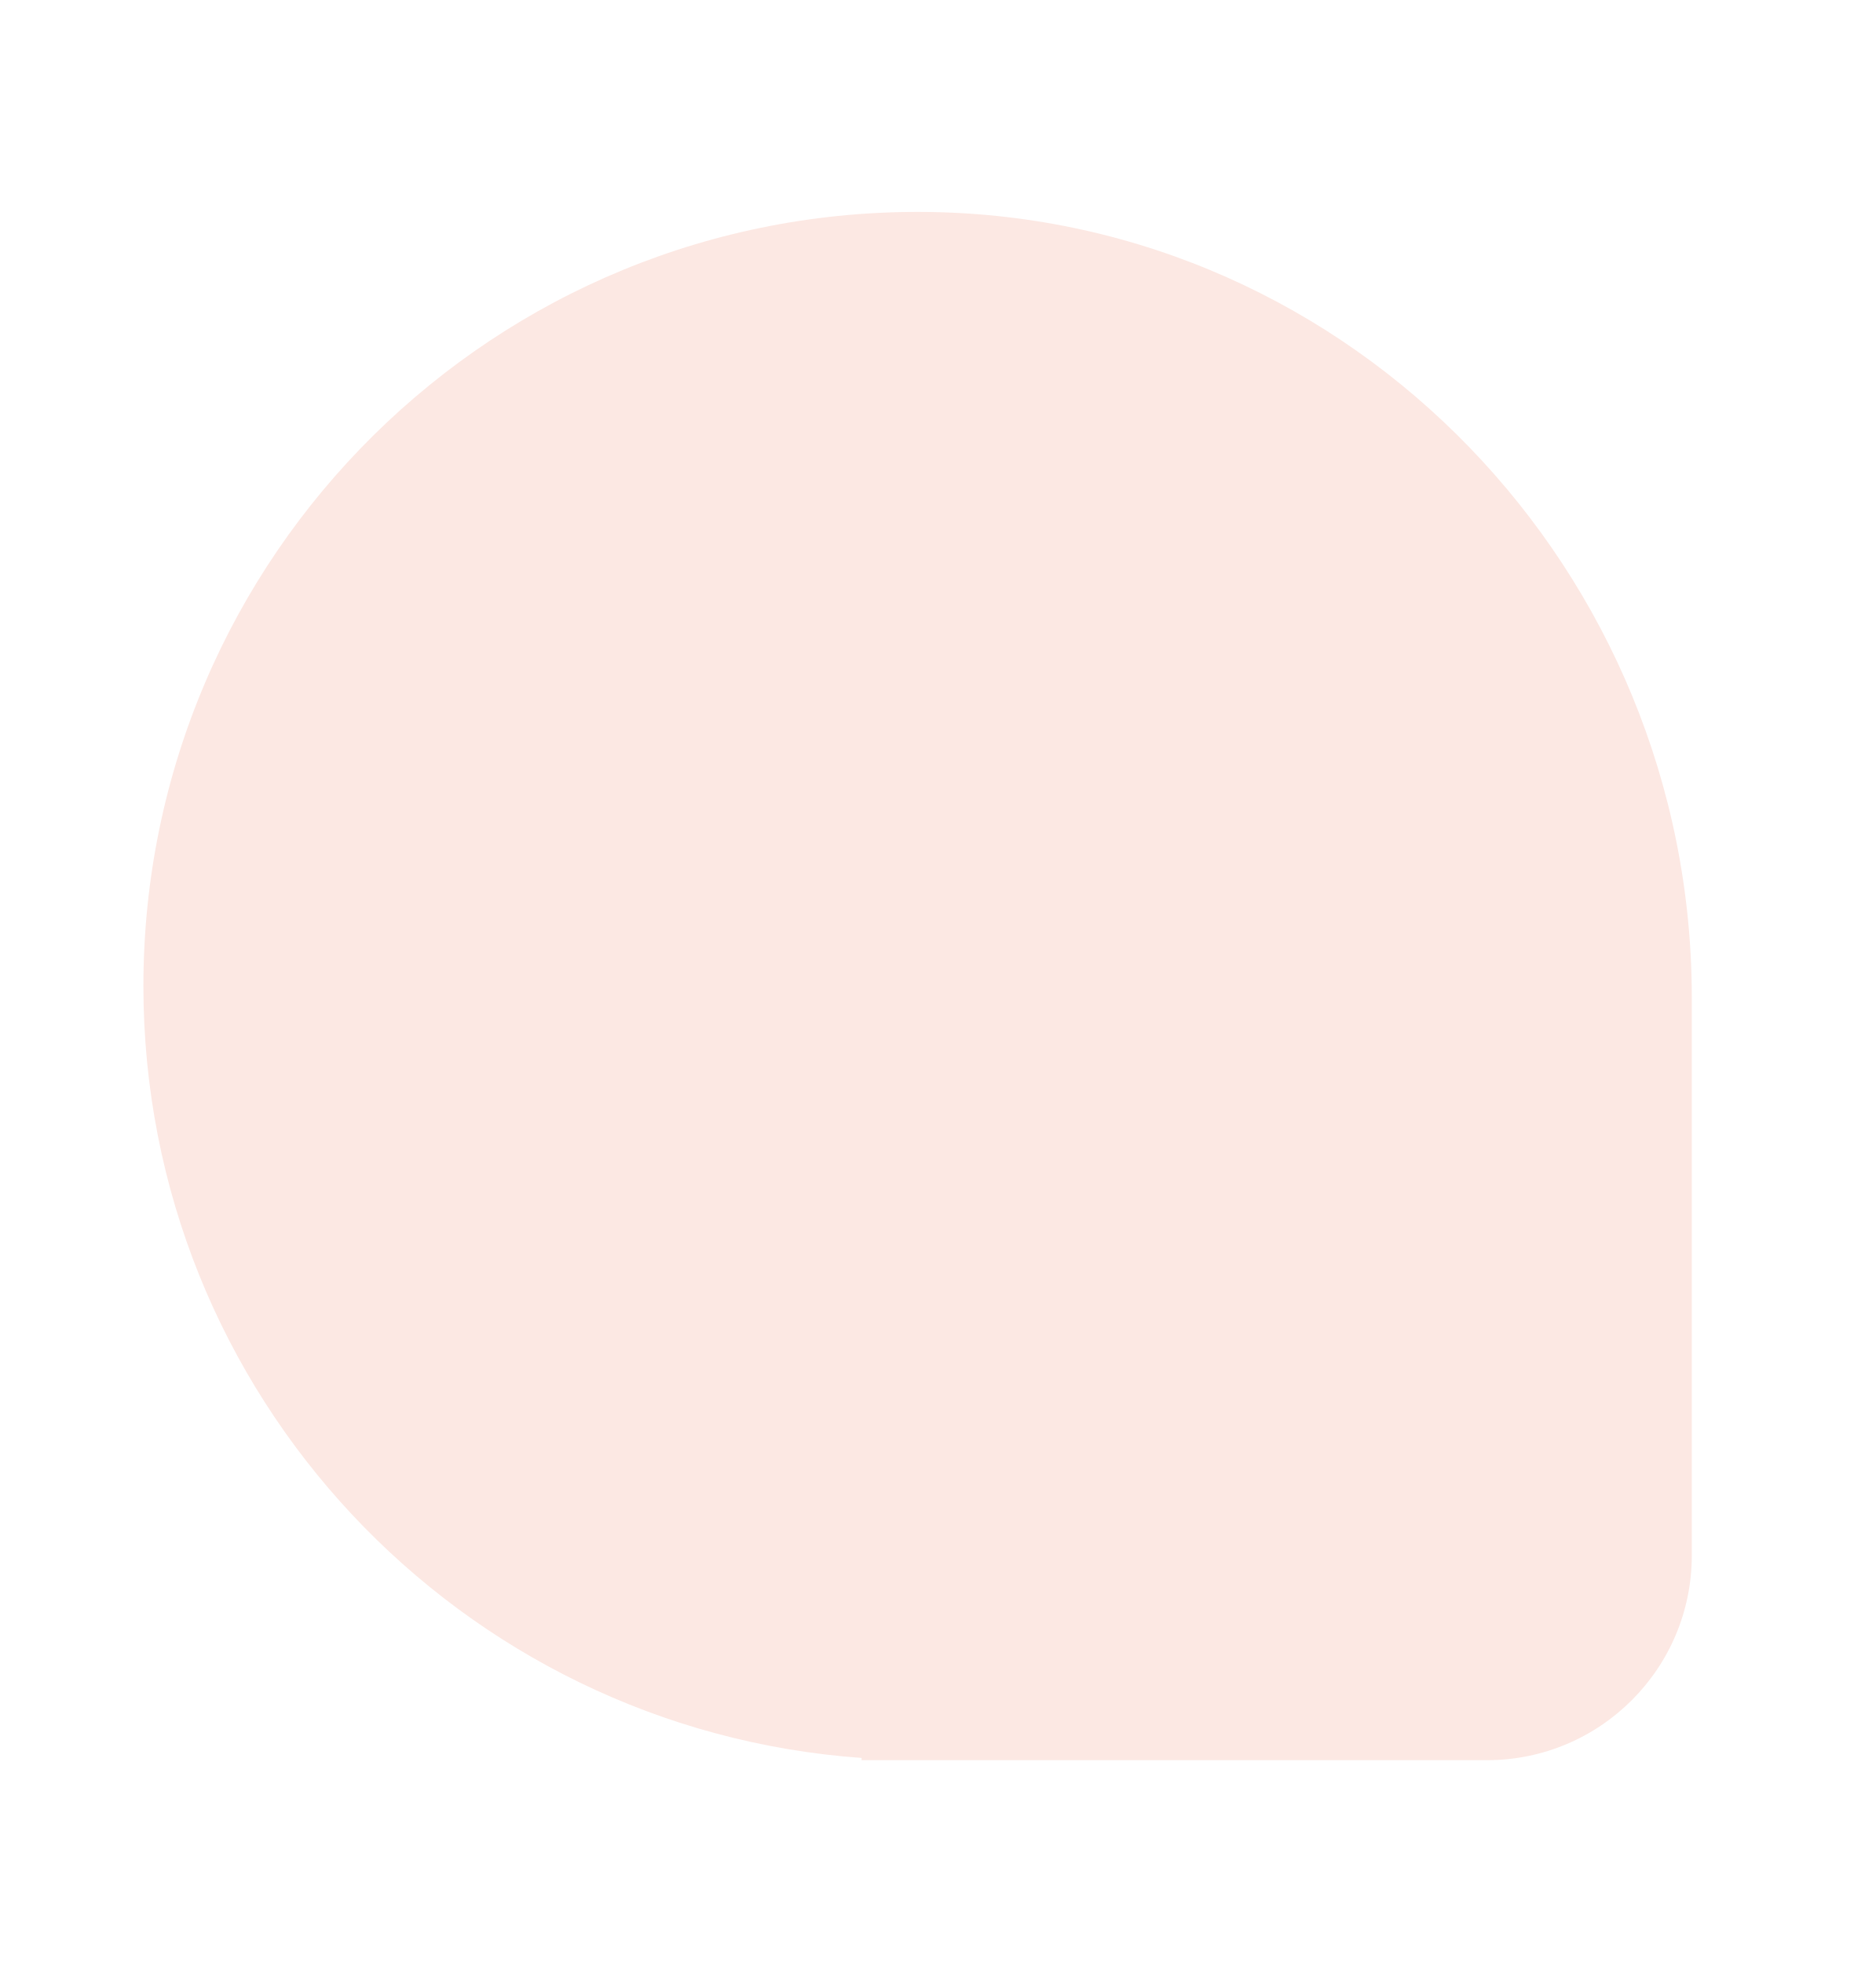
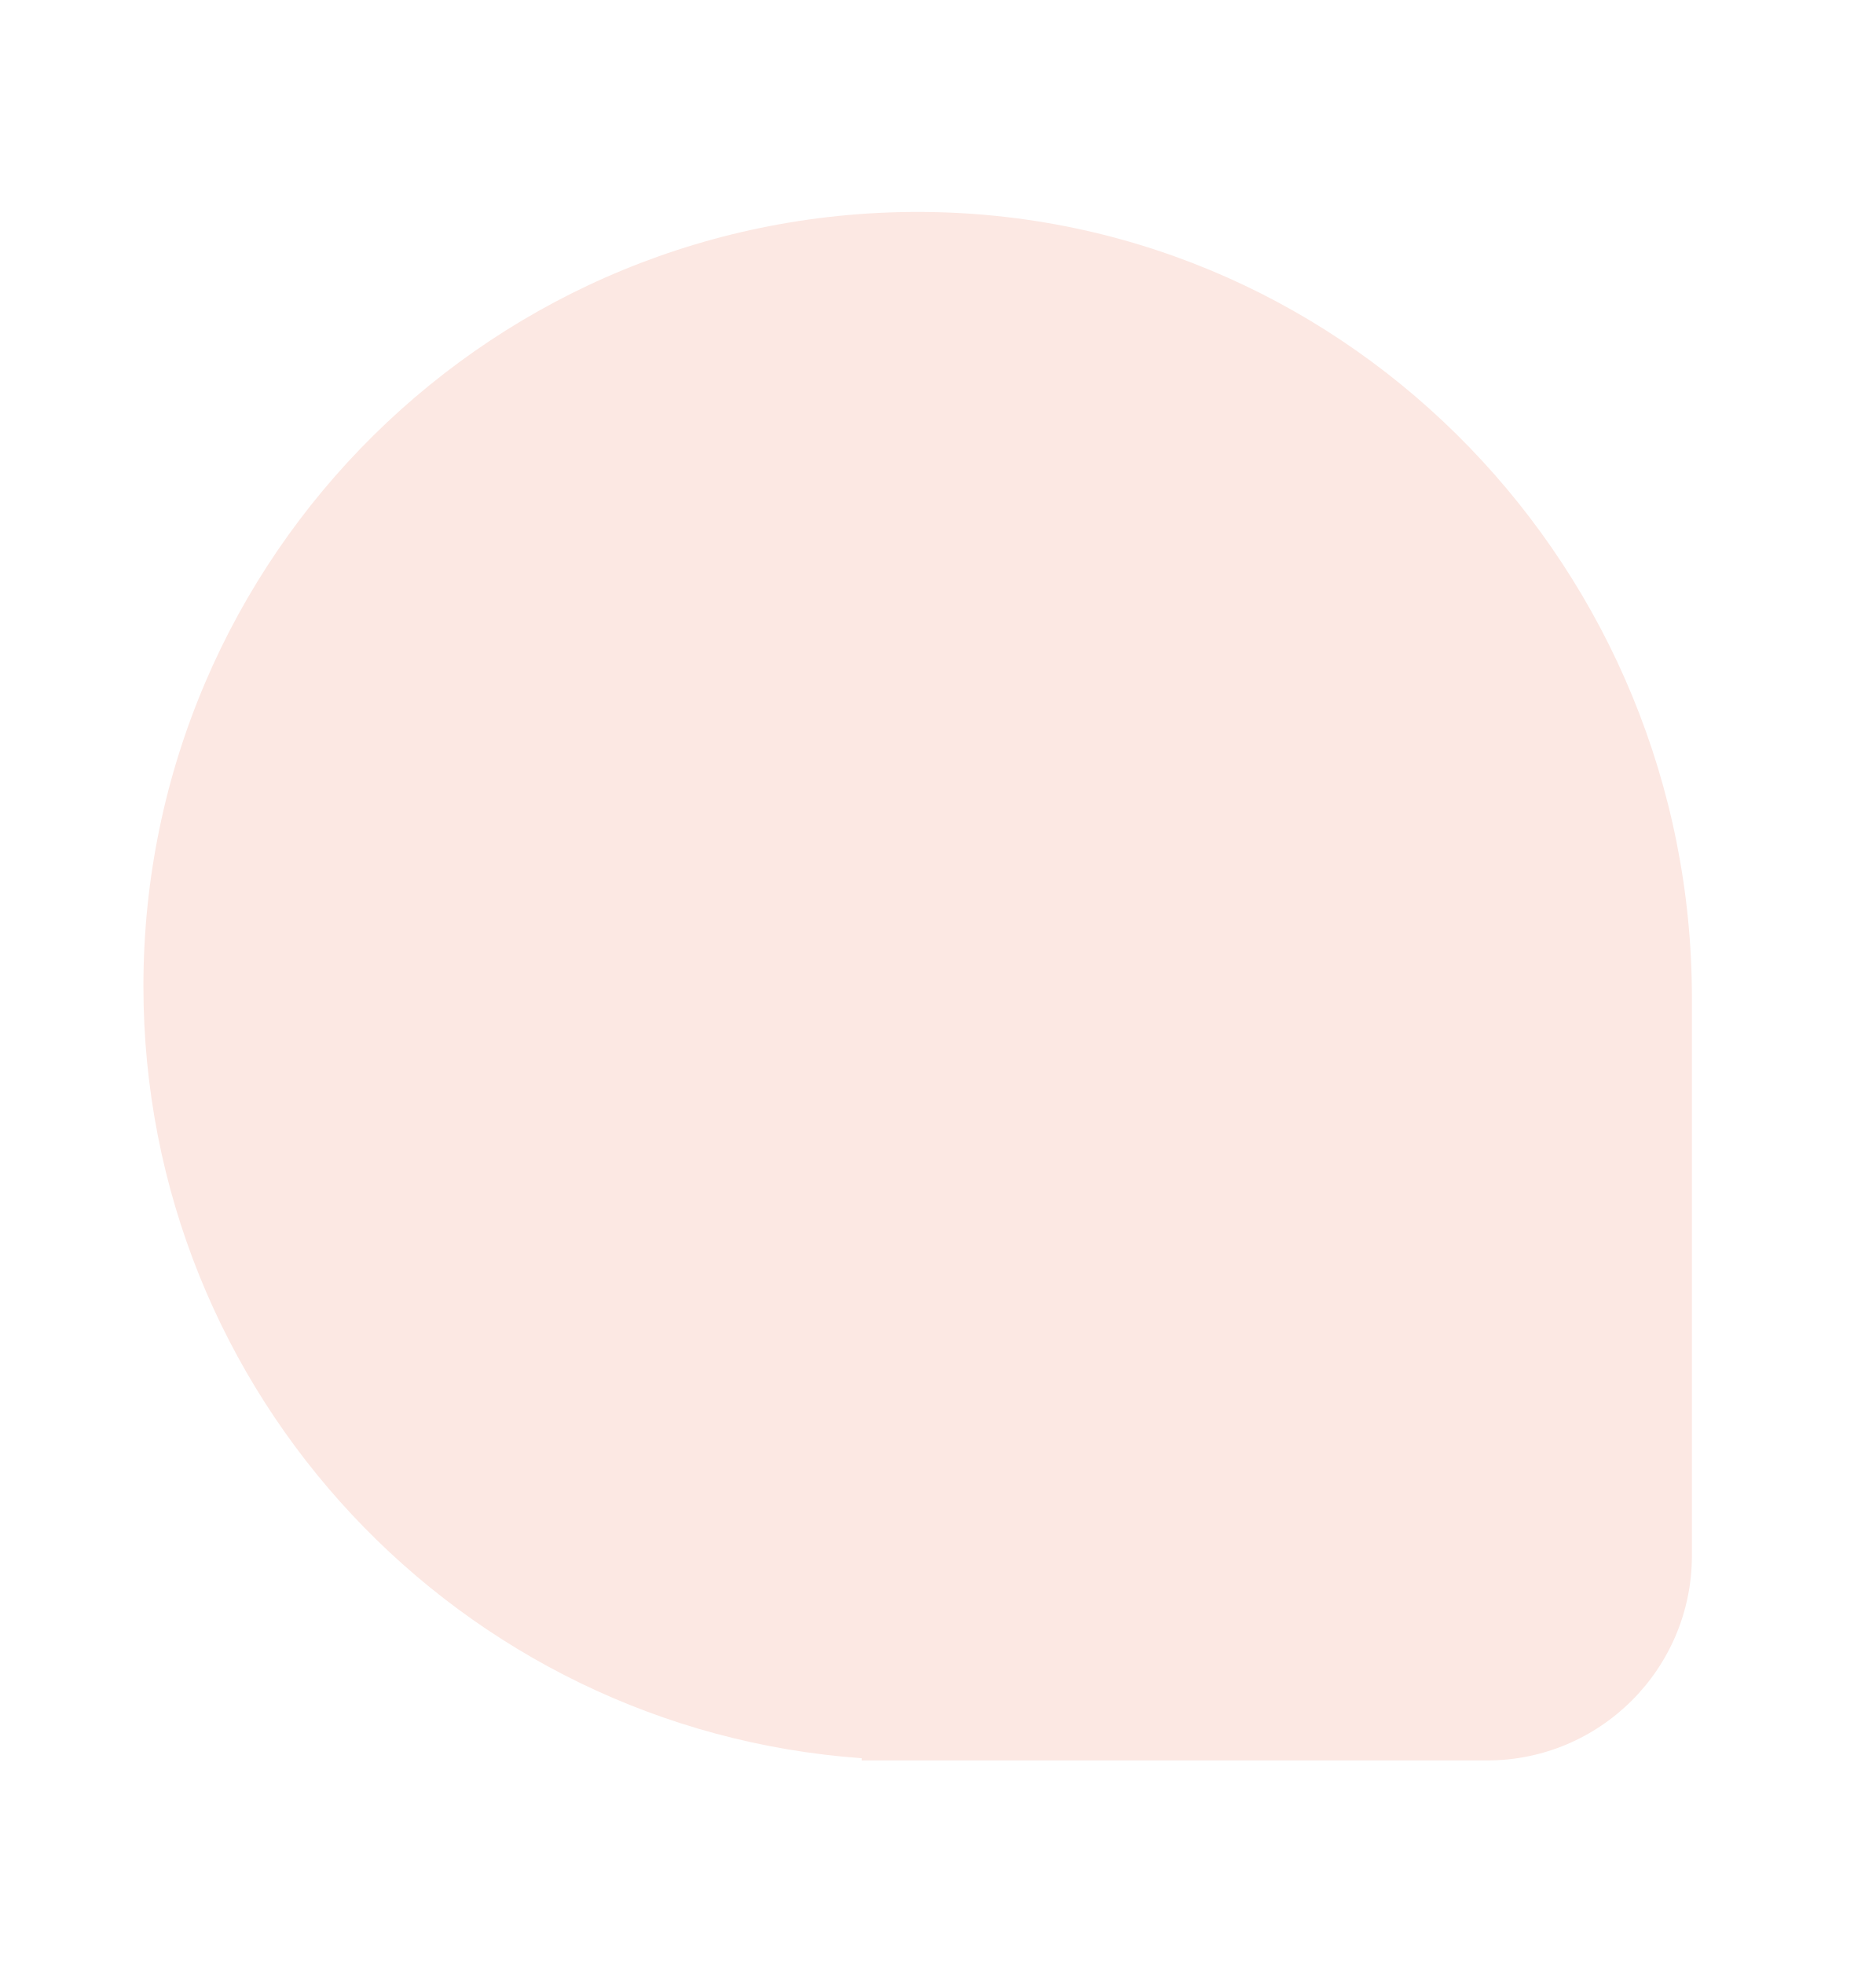
- <svg xmlns="http://www.w3.org/2000/svg" id="Layer_1" data-name="Layer 1" viewBox="0 0 679.864 711.746">
+ <svg xmlns="http://www.w3.org/2000/svg" id="Layer_1" data-name="Layer 1" viewBox="0 0 680 712">
  <defs>
    <style>
      .cls-1 {
        fill: #fce8e3;
      }
    </style>
  </defs>
  <path class="cls-1" d="M51.99,357.521c0-156.26,127.687-282.696,284.414-280.663,154.249,2.001,276.96,130.585,276.96,284.847v202.235c0,41.017-33.251,74.267-74.267,74.267h-226.716v-.81c-145.534-10.411-260.391-131.691-260.391-279.877Z" />
</svg>
